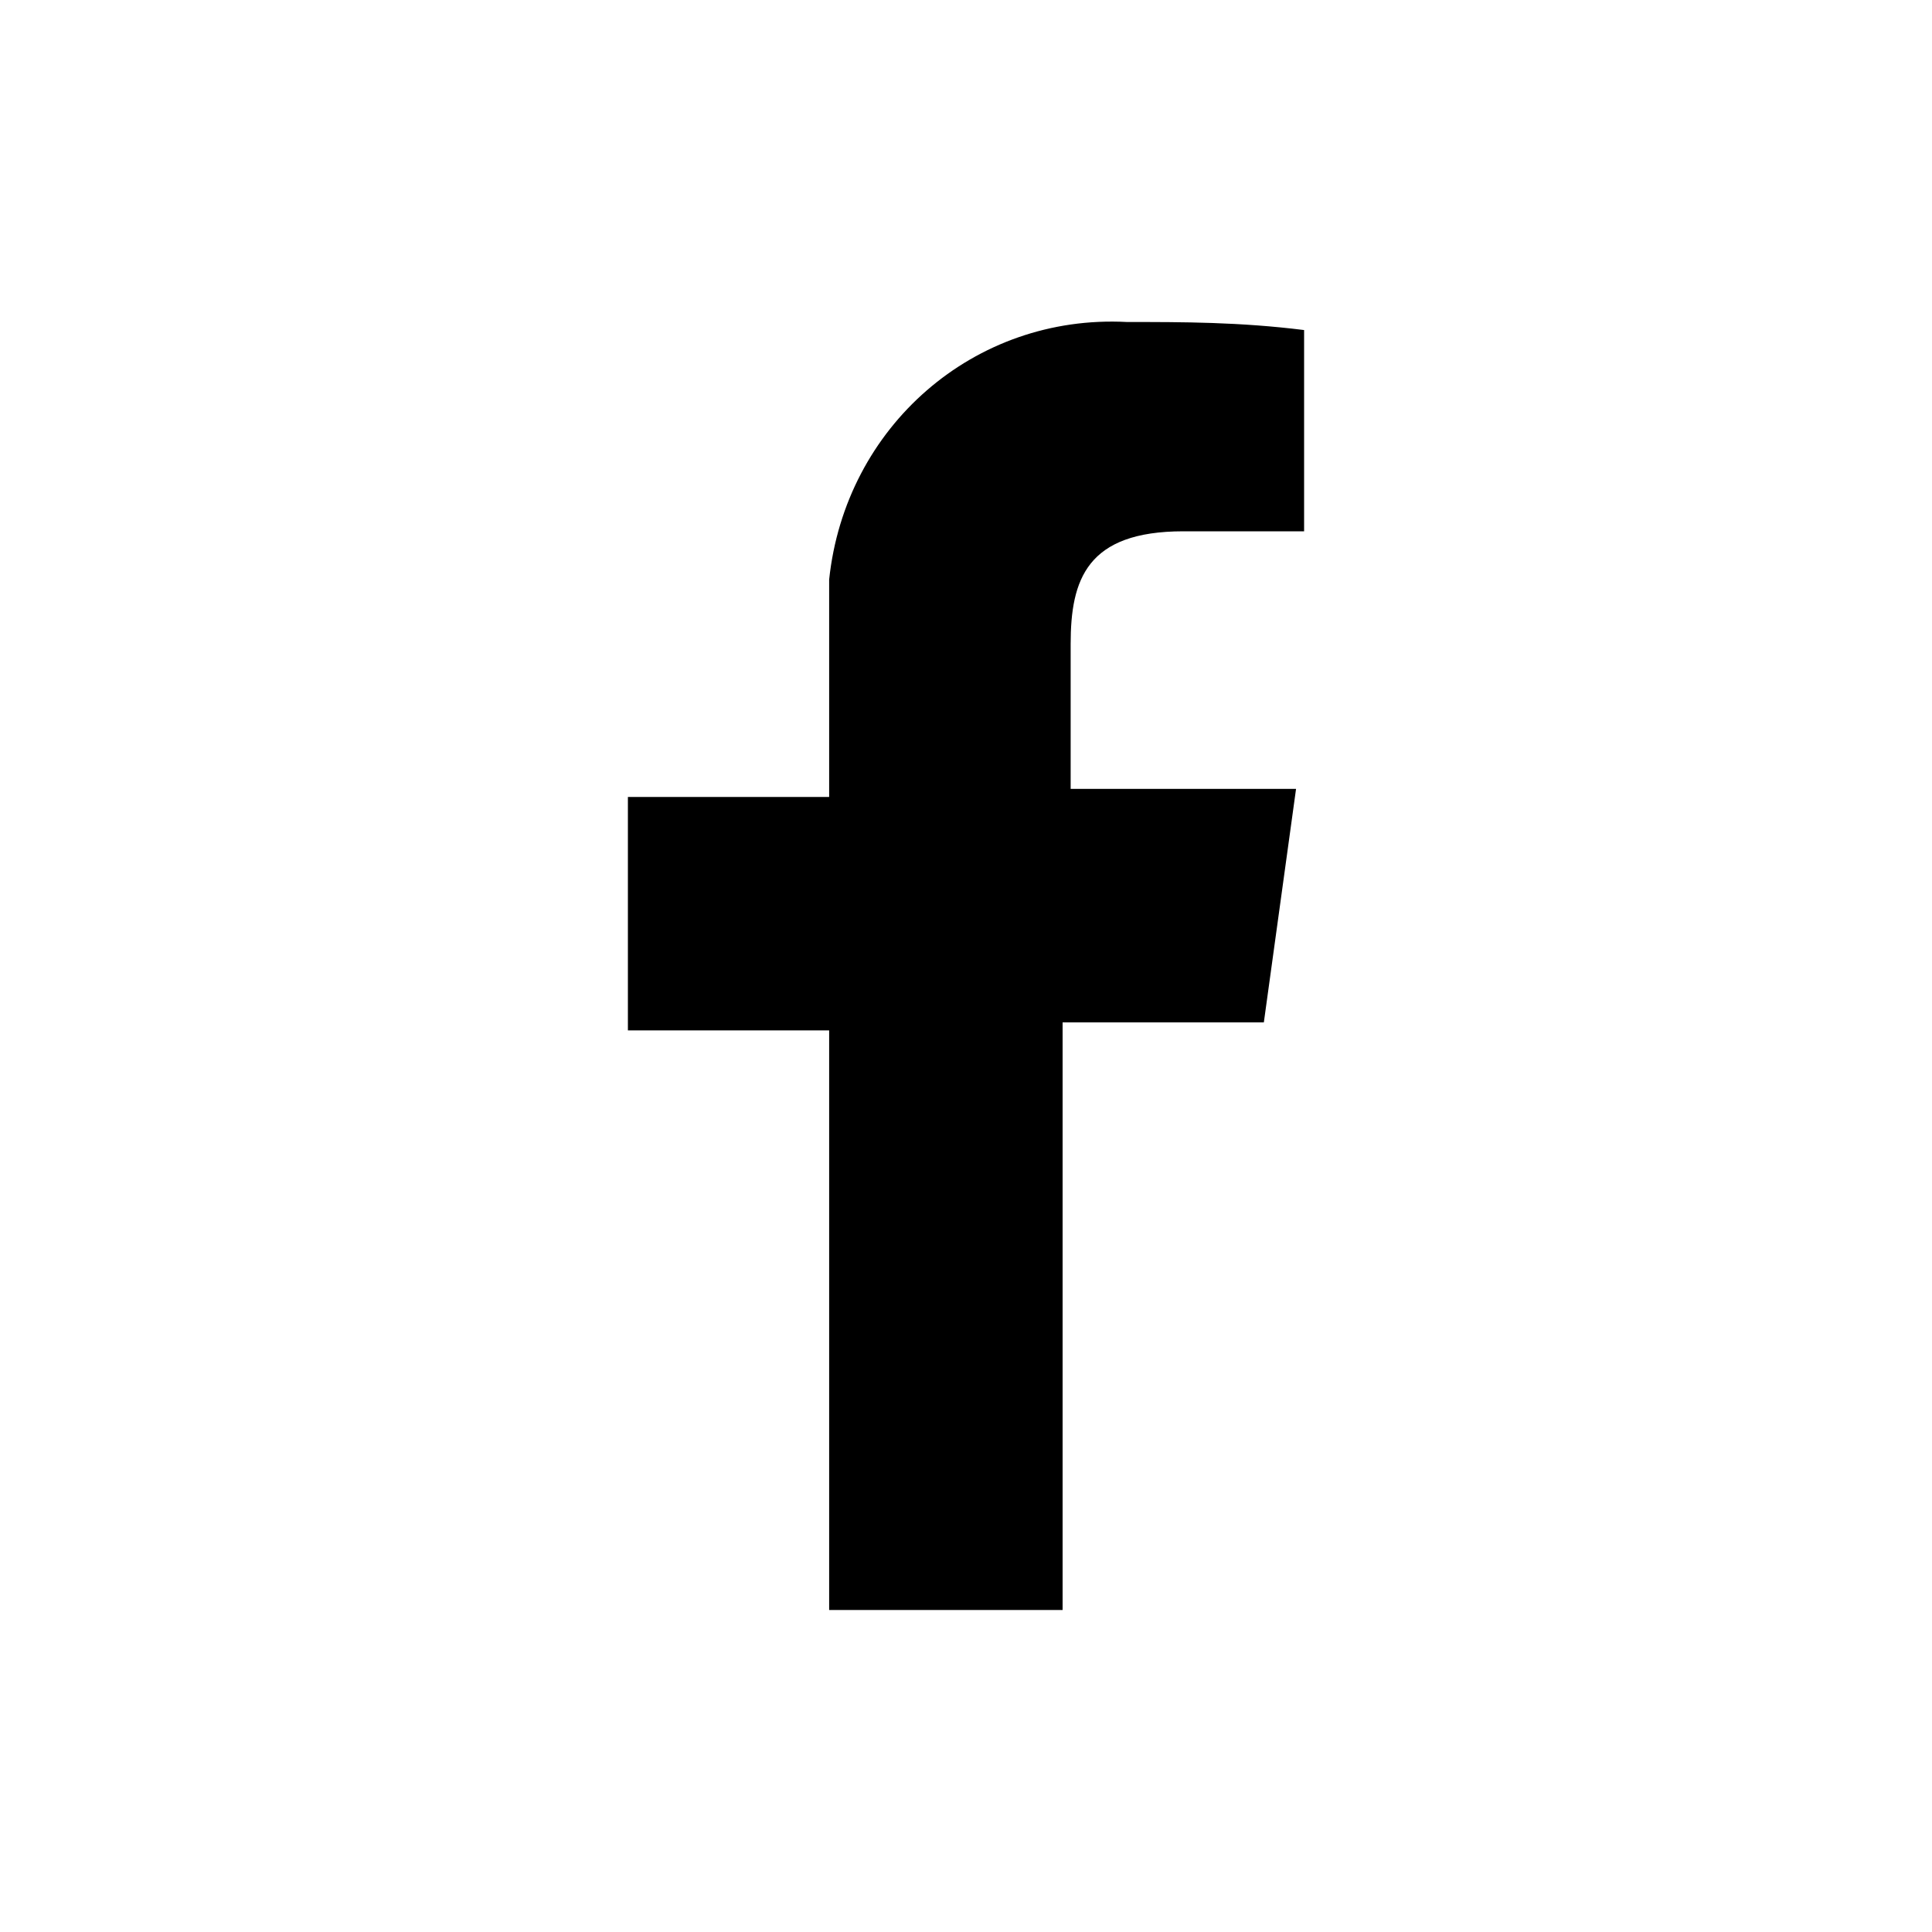
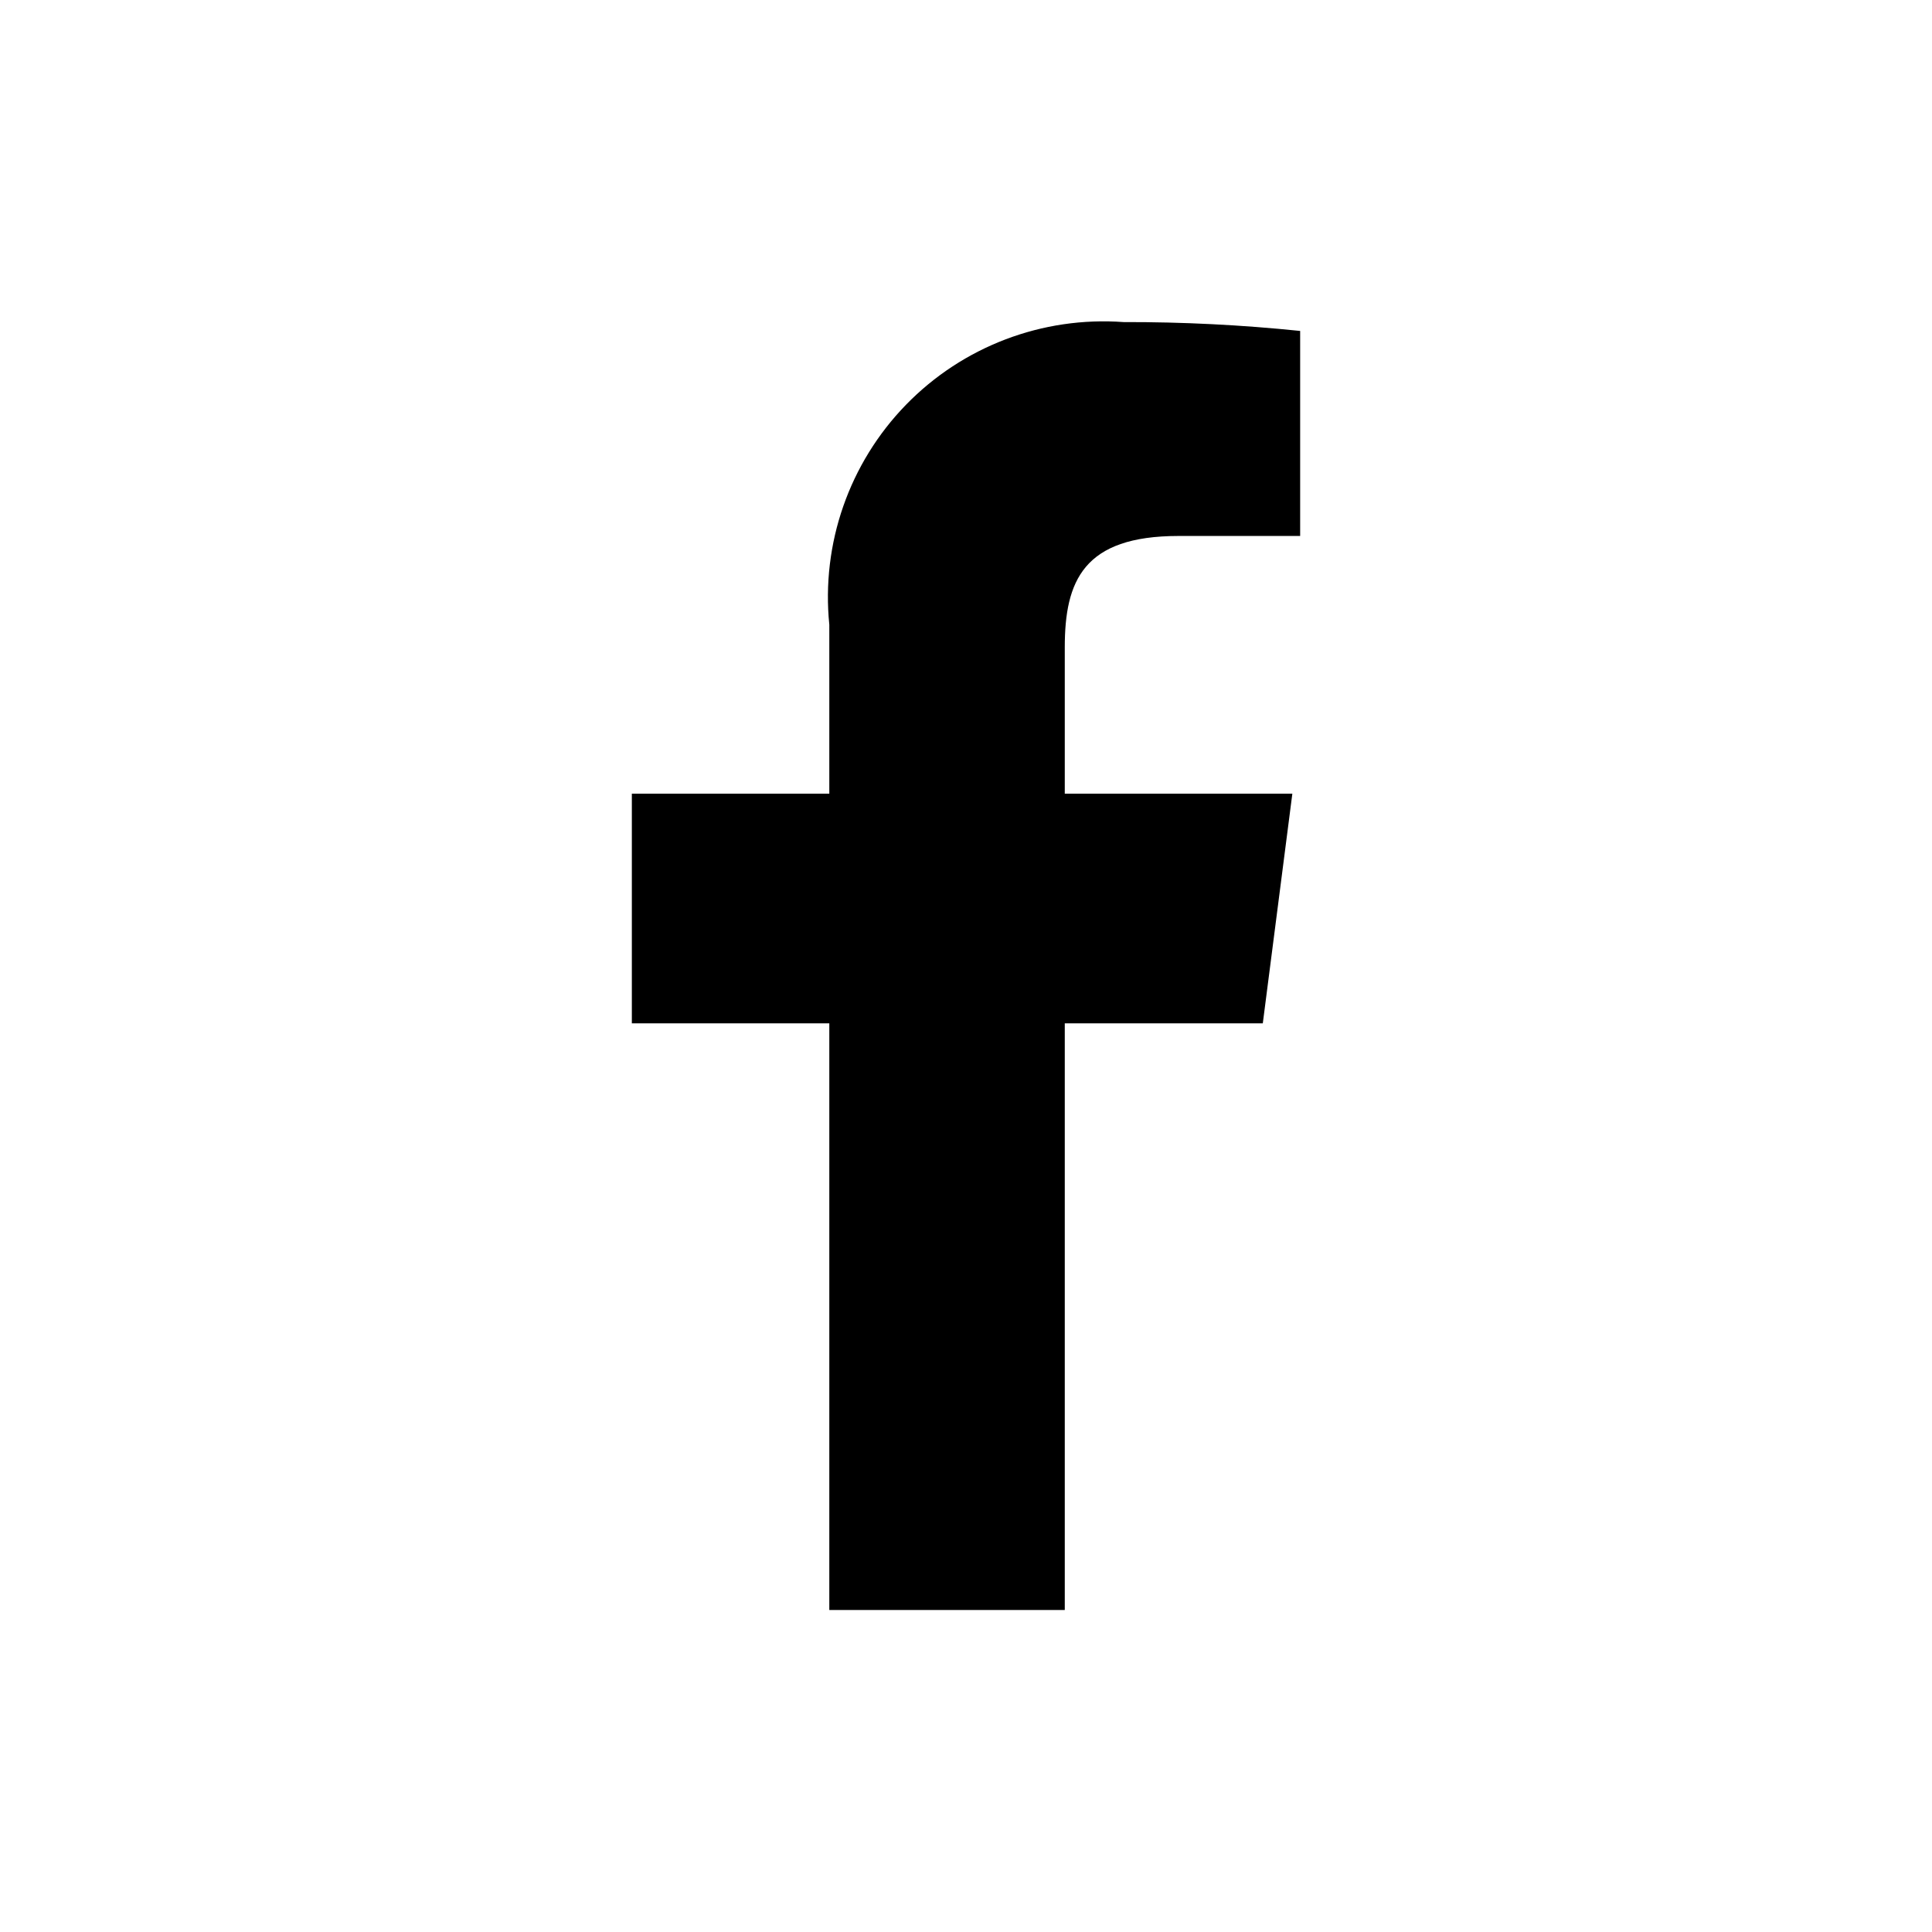
- <svg xmlns="http://www.w3.org/2000/svg" version="1.1" id="Layer_1" x="0px" y="0px" viewBox="0 0 24 24" style="enable-background:new 0 0 24 24;" xml:space="preserve">
-   <path id="f" d="M13.2,20v-7.3h2.5l0.4-2.9h-2.8V8c0-0.8,0.2-1.4,1.4-1.4h1.5V4.1C15.4,4,14.7,4,14,4c-1.9-0.1-3.5,1.3-3.7,3.2  c0,0.2,0,0.4,0,0.6v2.1H7.8v2.9h2.5V20H13.2z" />
+ <svg xmlns="http://www.w3.org/2000/svg" width="24" height="24" viewBox="0 0 24 24">
+   <g id="_08" data-name="08">
+     <g id="facebook">
+       <g id="artwork-16" data-name="artwork">
+         <path id="f" d="M13.227,20V12.712h2.46l.367-2.853h-2.827V8.042c0-.825.231-1.384,1.413-1.384h1.511V4.111a20.858,20.858,0,0,0-2.193-.11A3.424,3.424,0,0,0,10.302,7.76v2.099H7.849v2.853H10.302V20Z" />
+       </g>
+     </g>
+   </g>
</svg>
